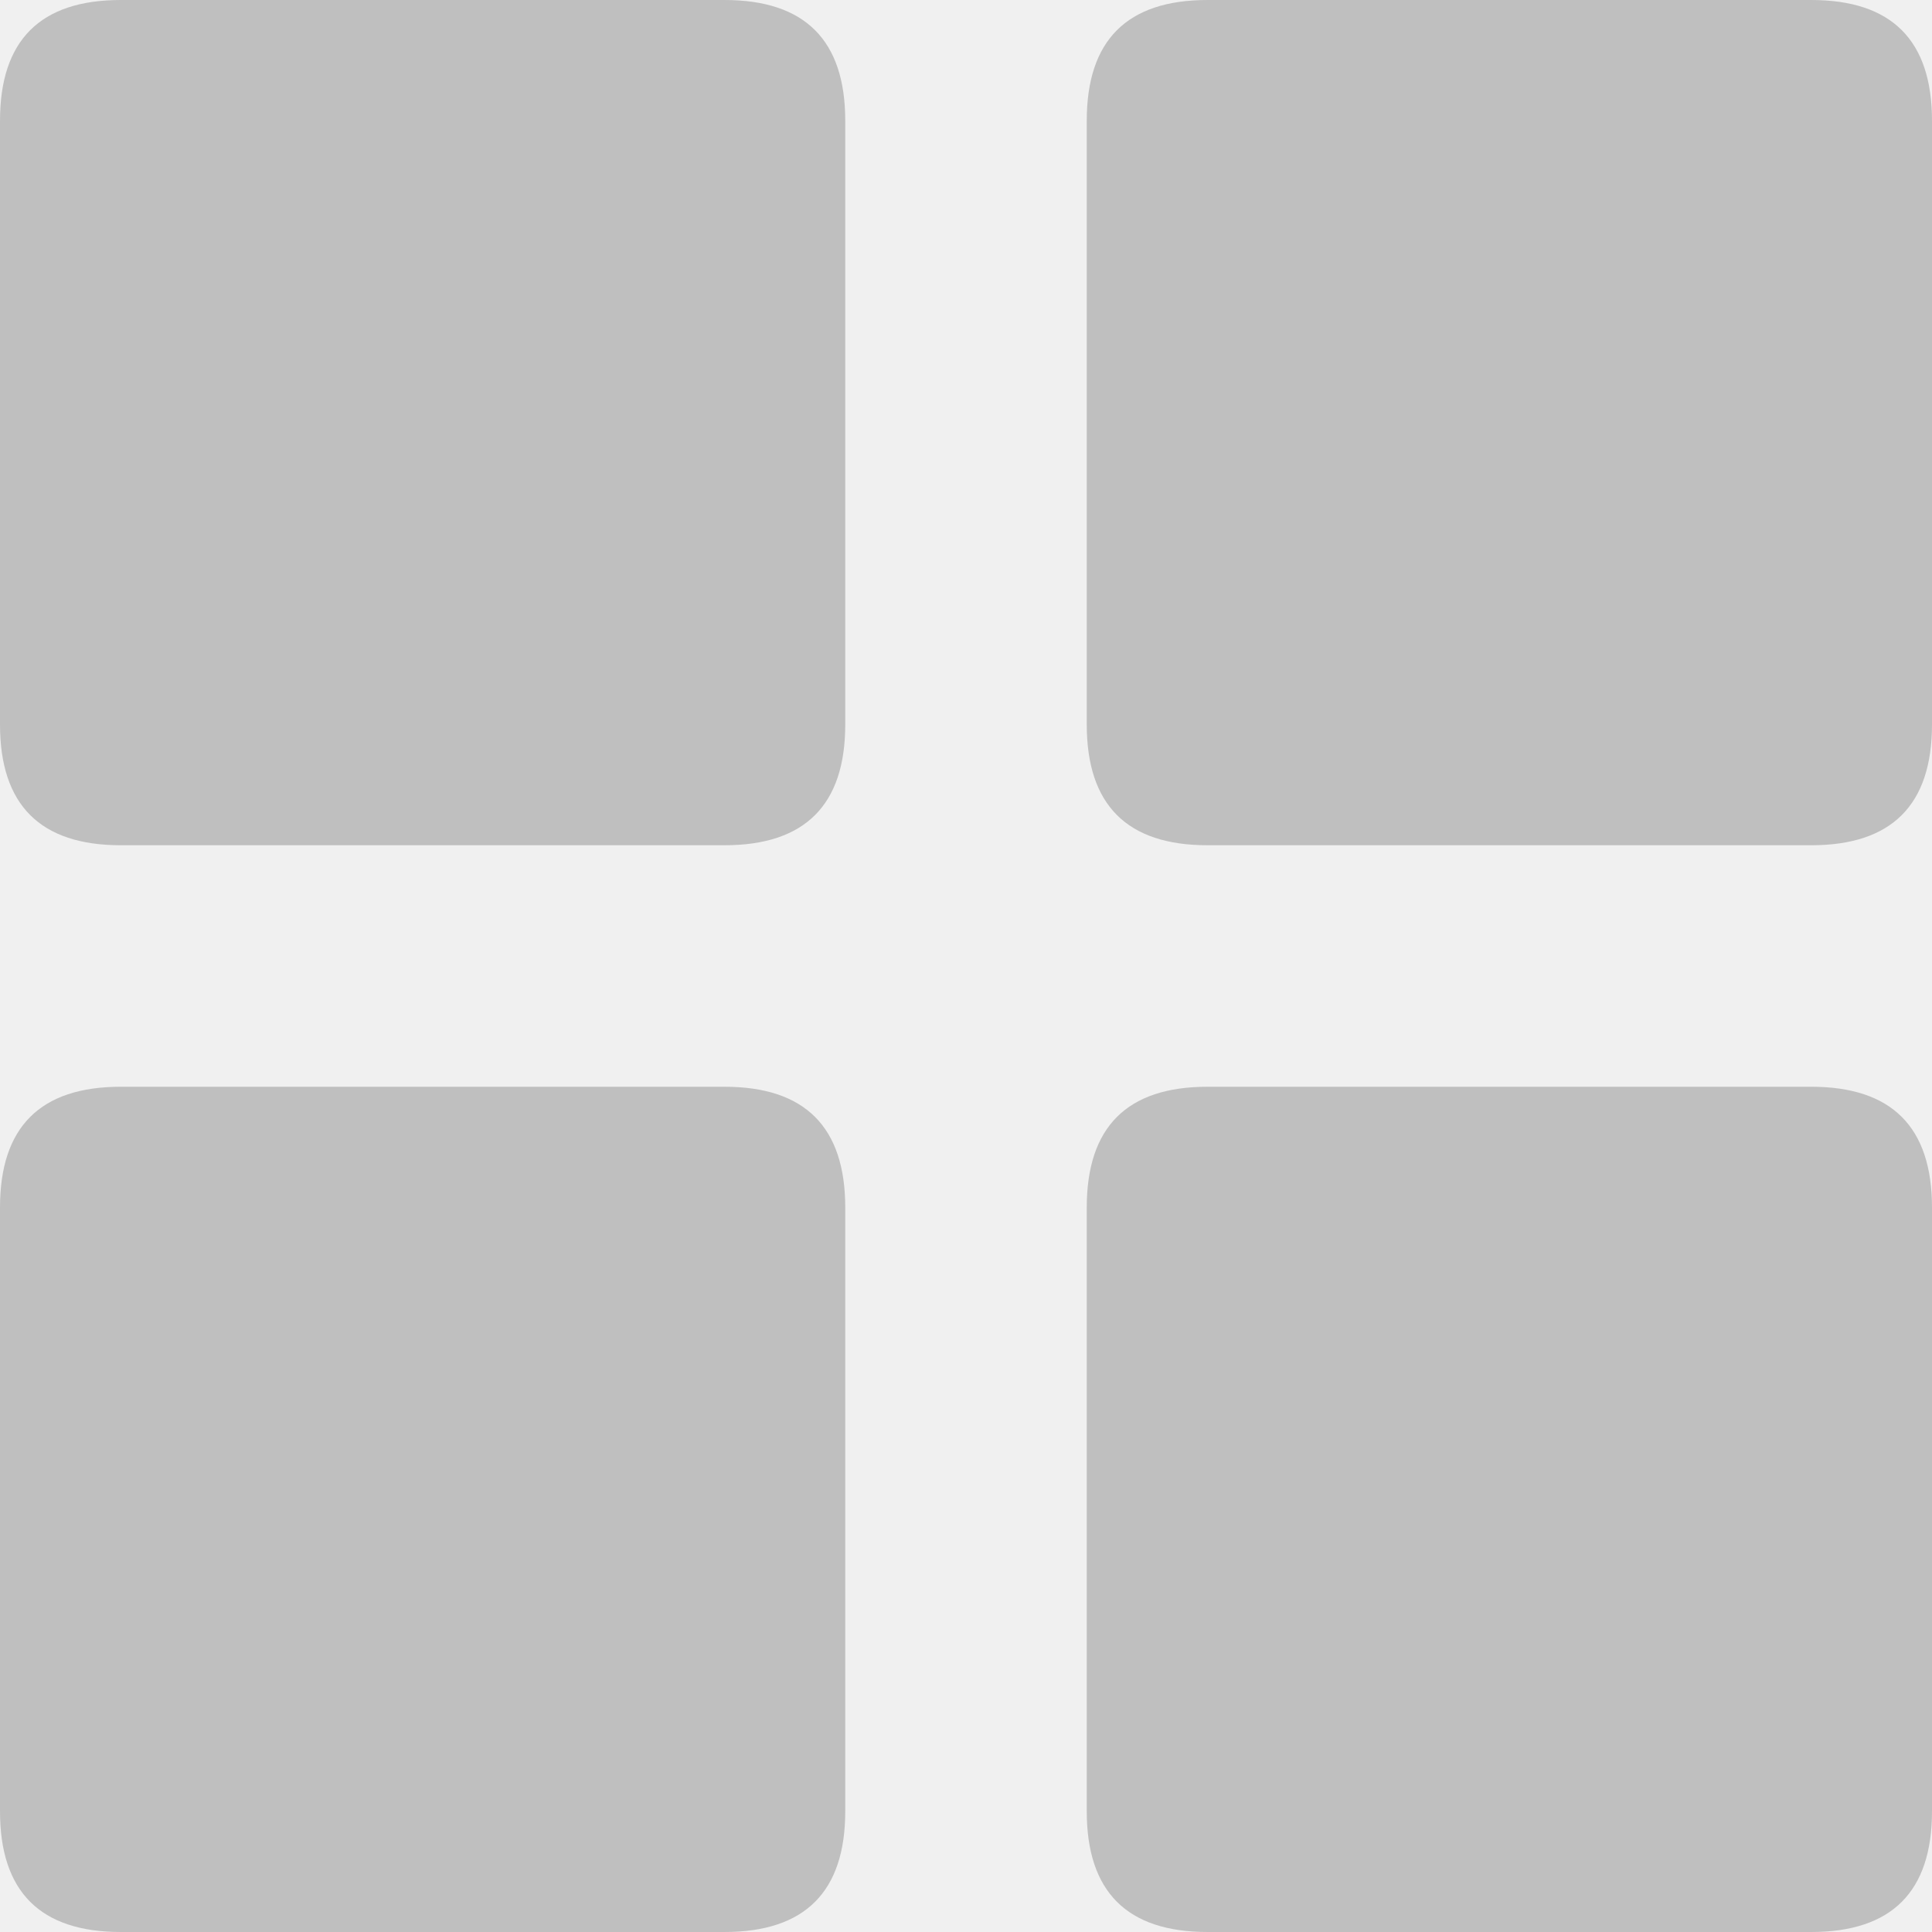
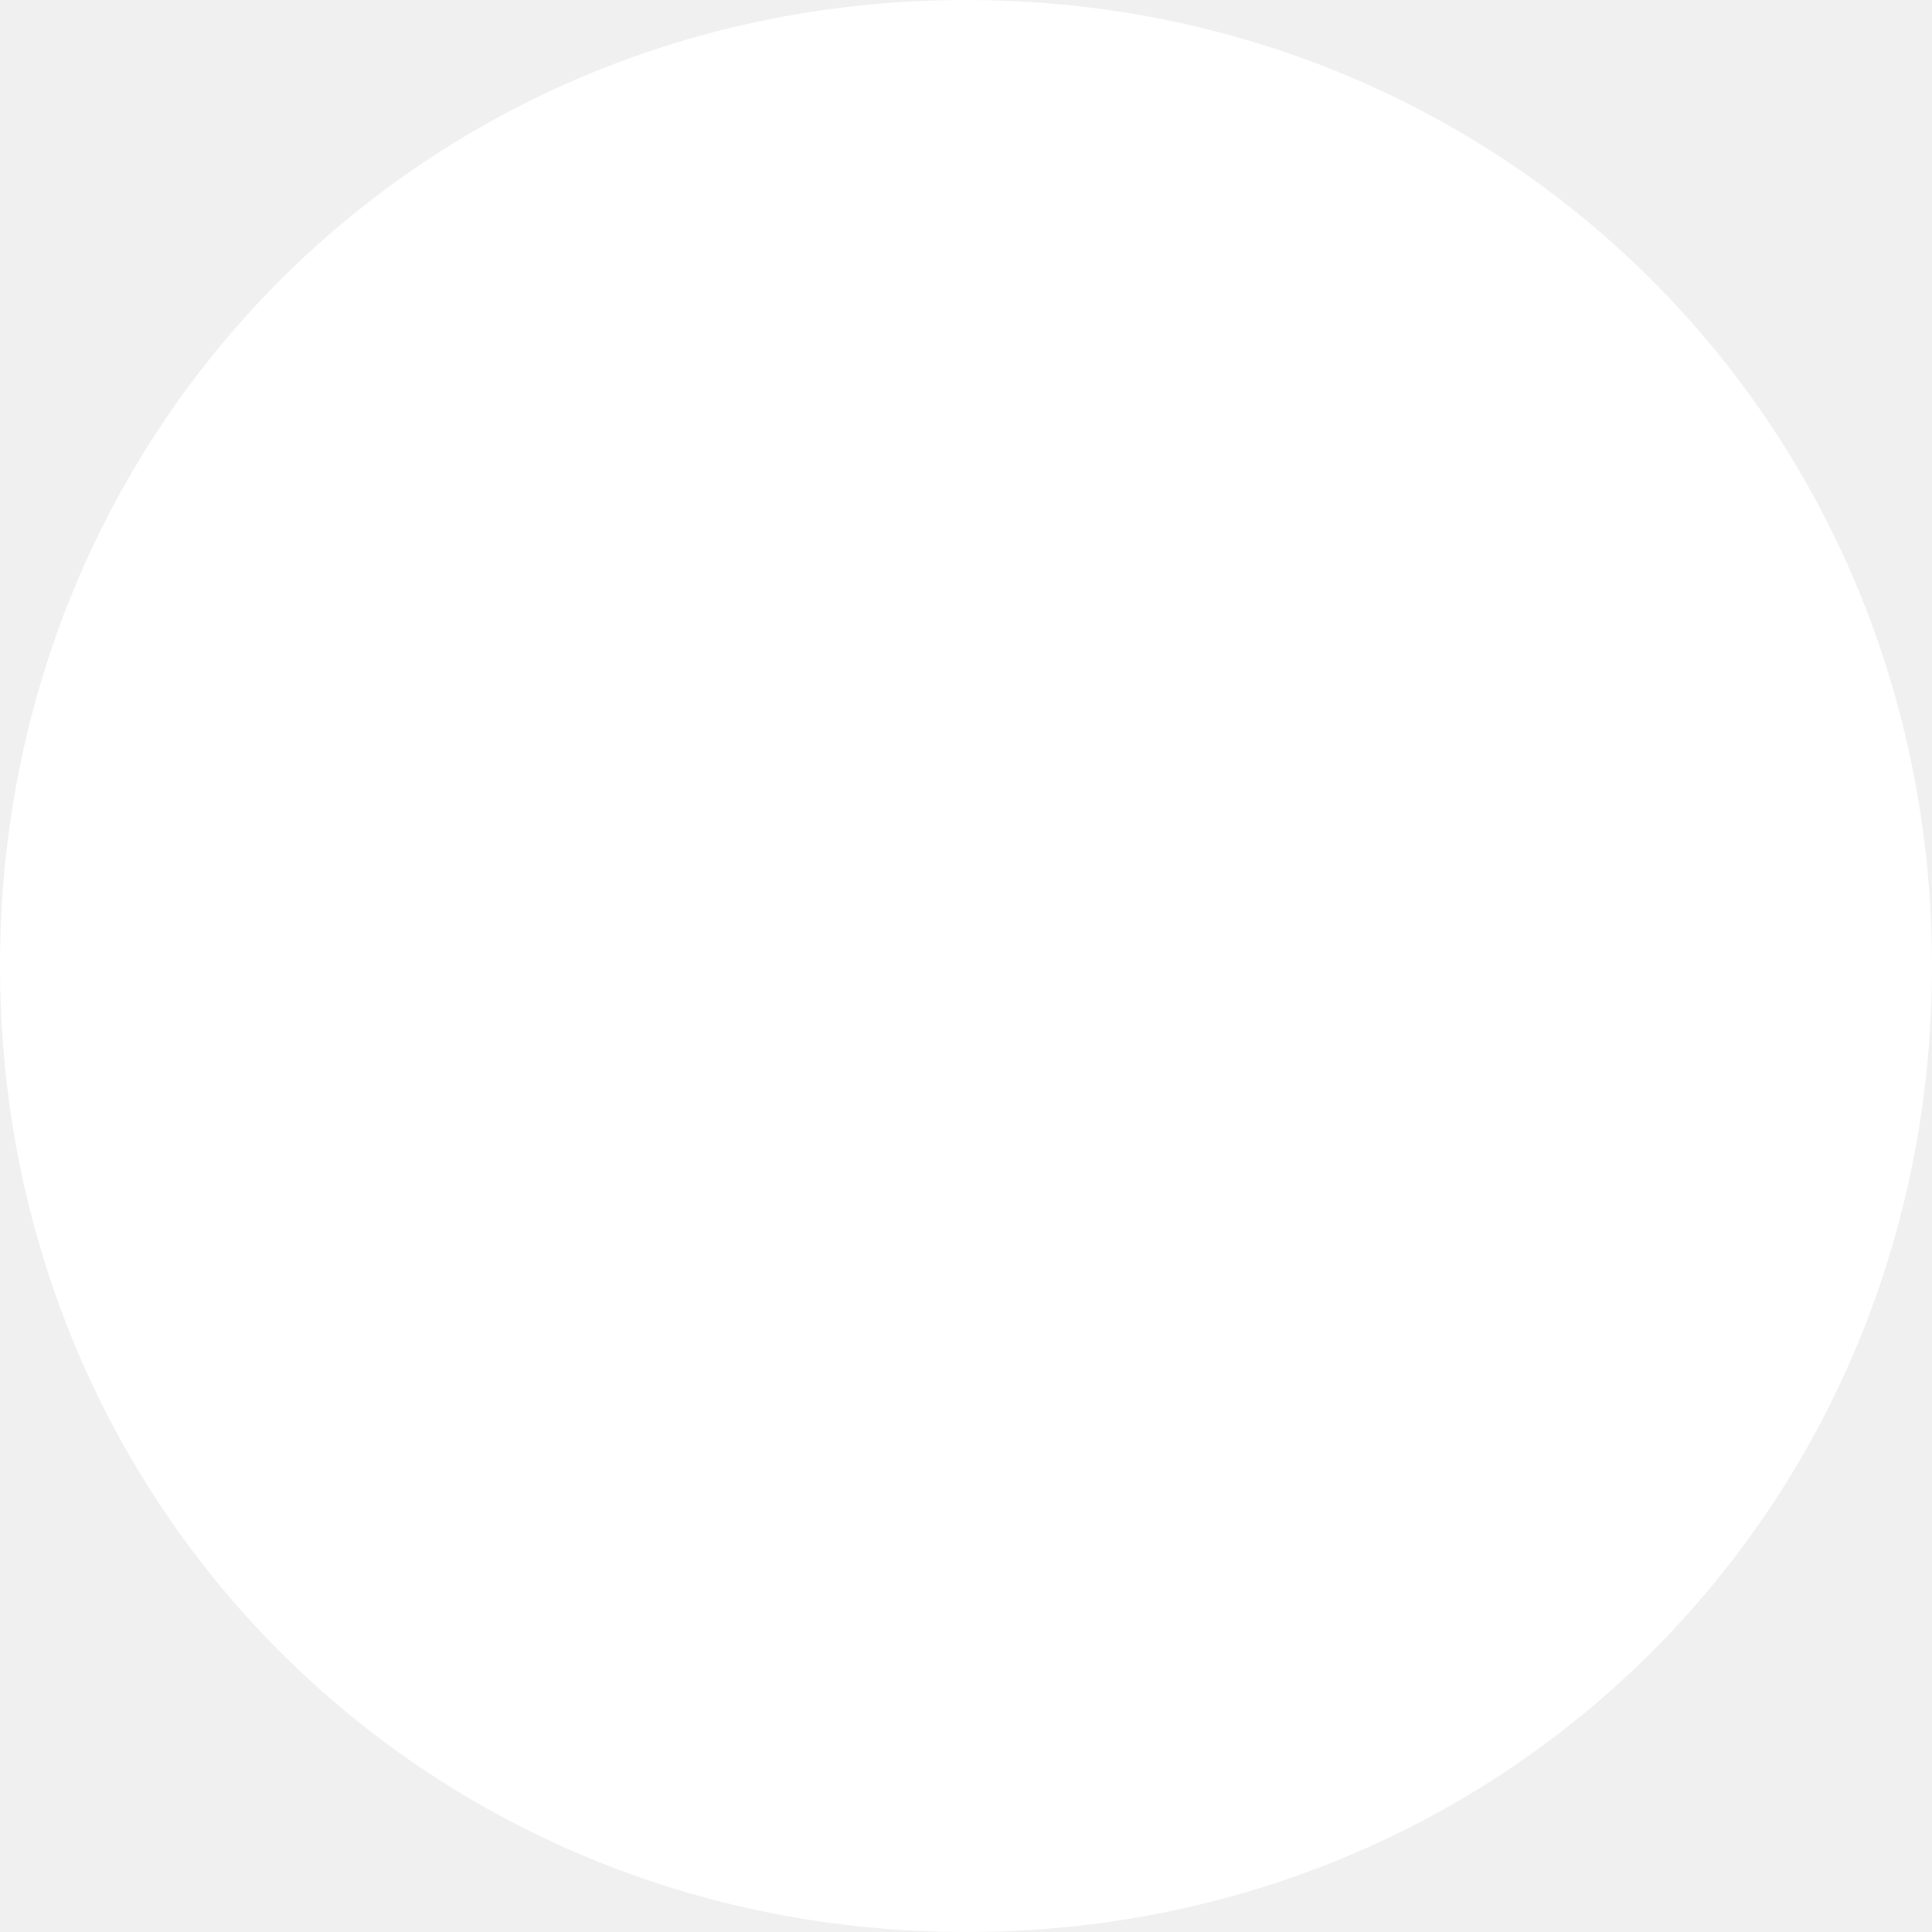
- <svg xmlns="http://www.w3.org/2000/svg" t="1608787745719" class="icon" viewBox="0 0 1024 1024" version="1.1" p-id="6892" width="200" height="200">
-   <path d="M0 0m64 0l320 0q64 0 64 64l0 320q0 64-64 64l-320 0q-64 0-64-64l0-320q0-64 64-64Z" fill="#bfbfbf" p-id="6893" />
-   <path d="M0 576m64 0l320 0q64 0 64 64l0 320q0 64-64 64l-320 0q-64 0-64-64l0-320q0-64 64-64Z" fill="#bfbfbf" p-id="6894" />
-   <path d="M576 576m64 0l320 0q64 0 64 64l0 320q0 64-64 64l-320 0q-64 0-64-64l0-320q0-64 64-64Z" fill="#bfbfbf" p-id="6895" />
-   <path d="M576 0m64 0l320 0q64 0 64 64l0 320q0 64-64 64l-320 0q-64 0-64-64l0-320q0-64 64-64Z" fill="#bfbfbf" p-id="6896" />
+ <svg xmlns="http://www.w3.org/2000/svg" version="1.1" width="50px" height="50px">
+   <g transform="matrix(1 0 0 1 -70 -49 )">
+     <path d="M 95 49  C 109 49  120 60  120 74  C 120 88  109 99  95 99  C 81 99  70 88  70 74  C 70 60  81 49  95 49  Z " fill-rule="nonzero" fill="#ffffff" stroke="none" />
+   </g>
</svg>
